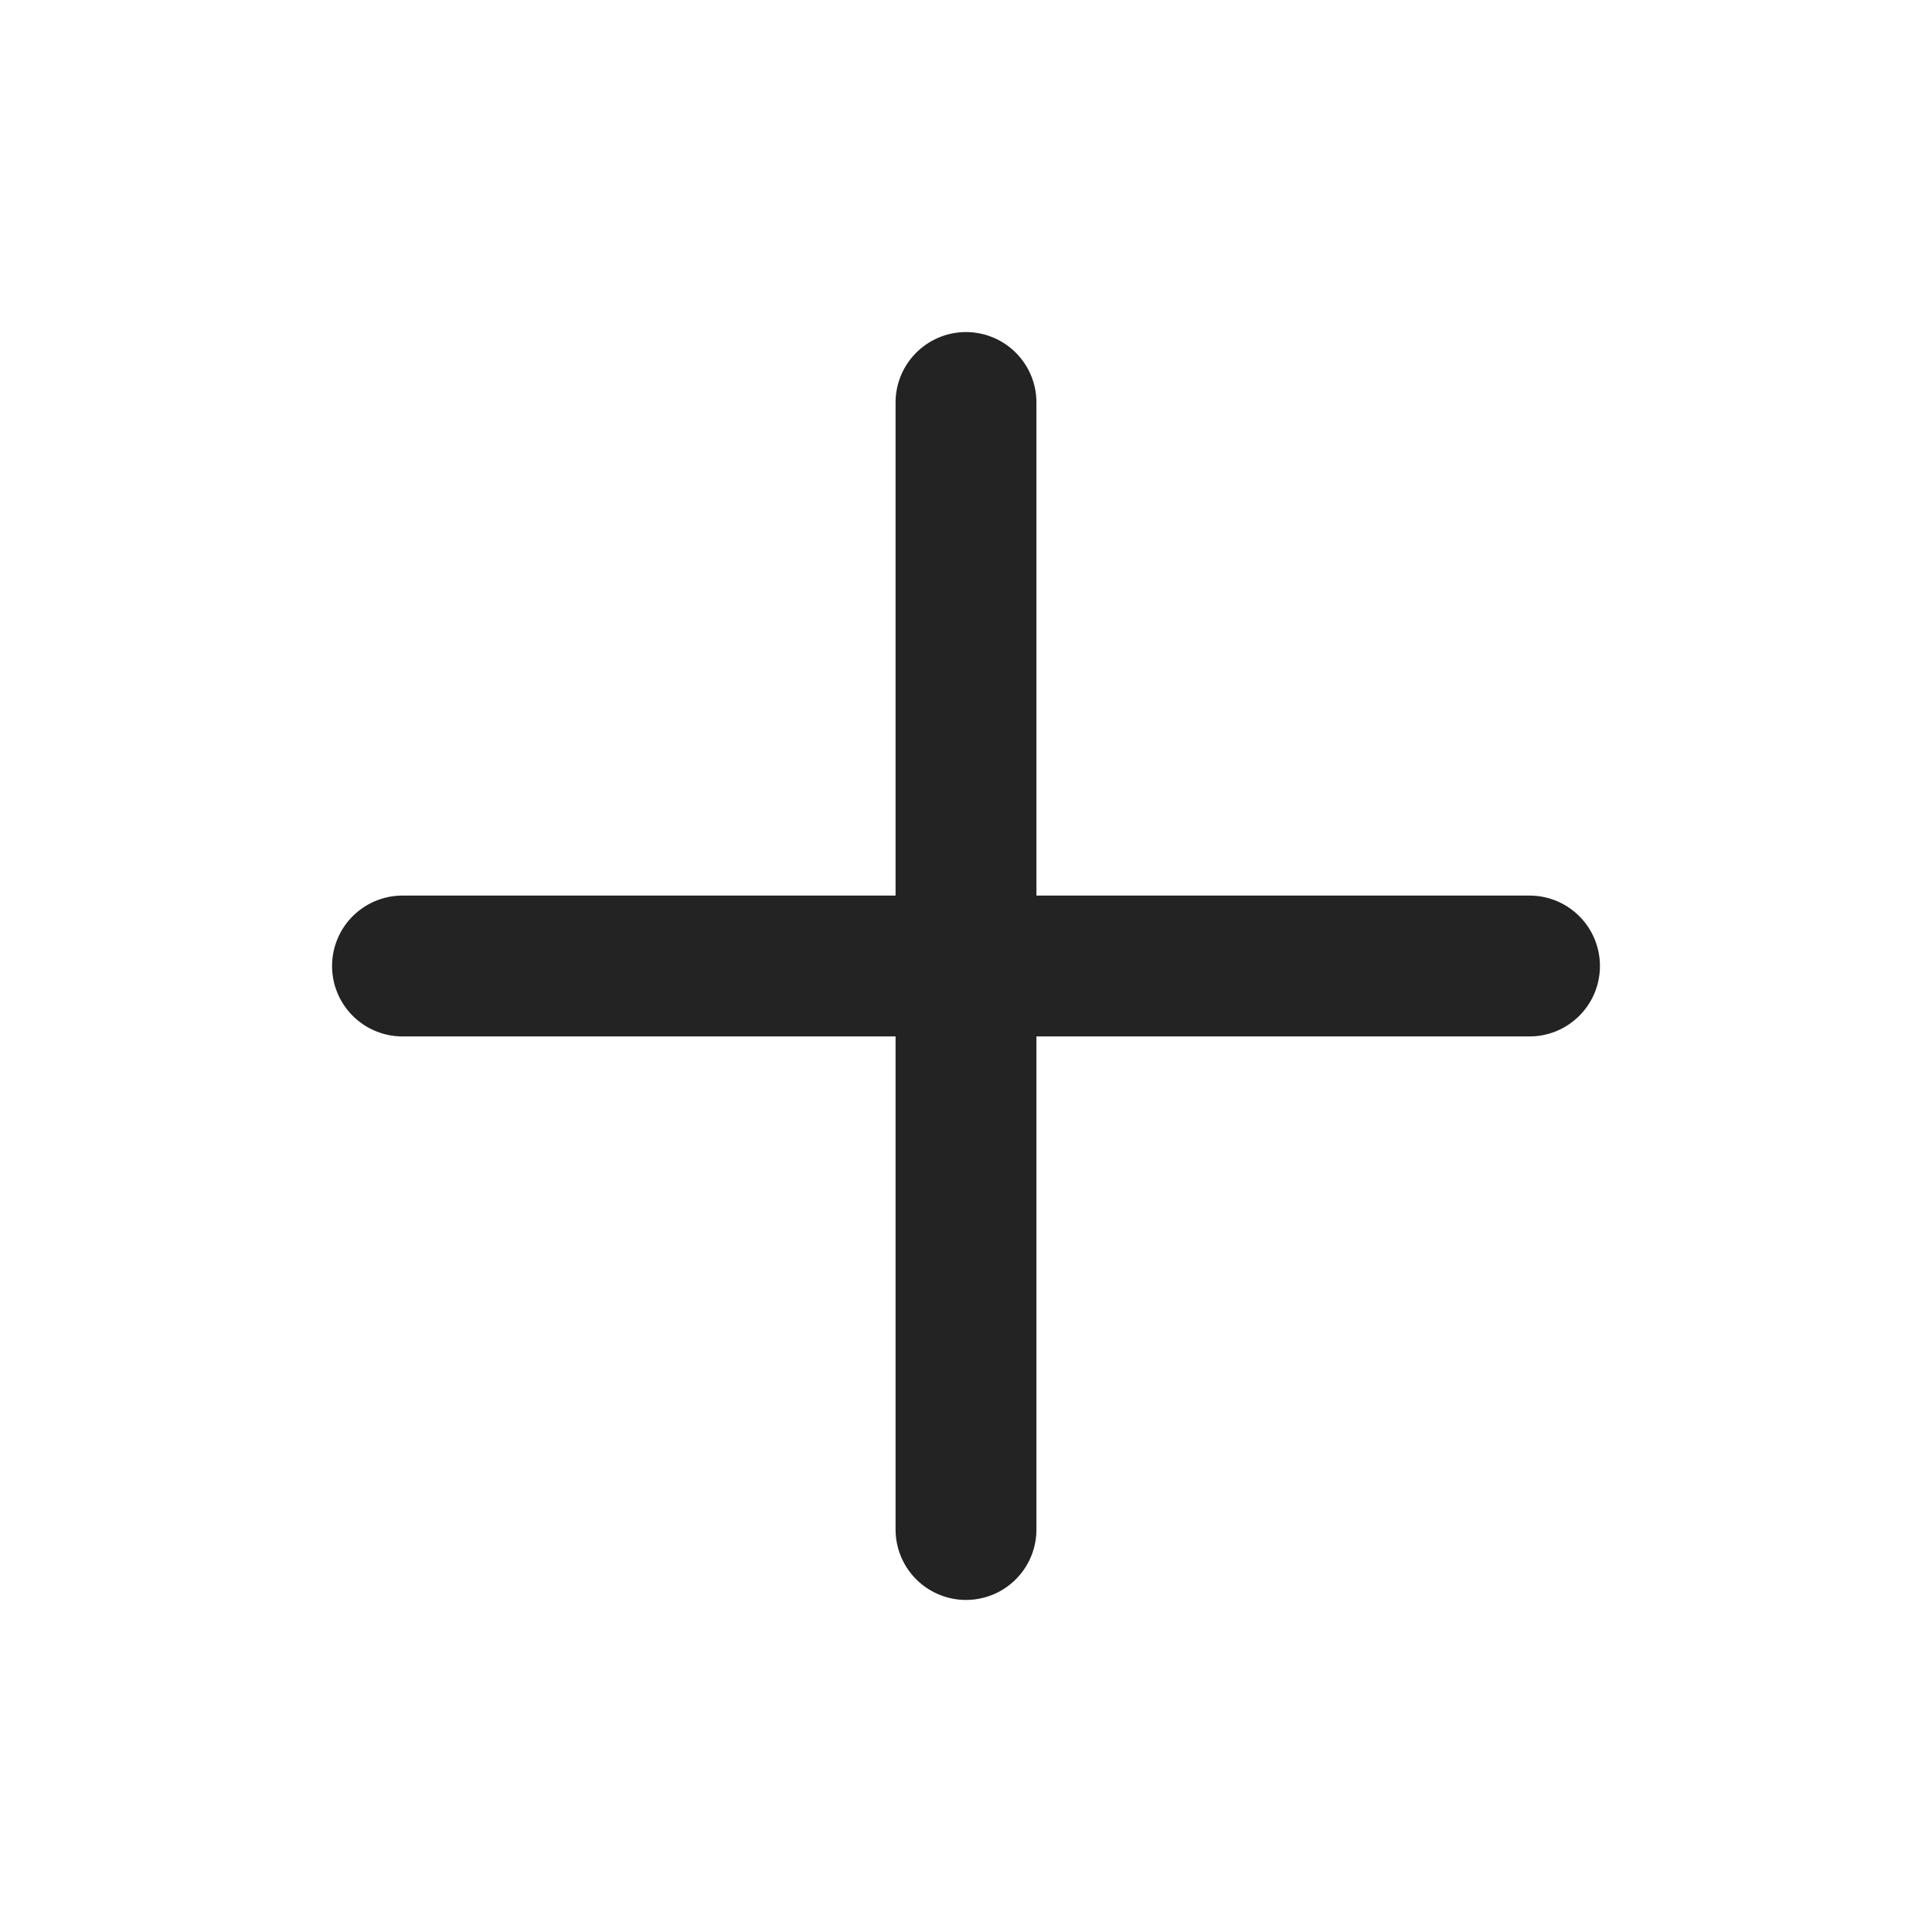
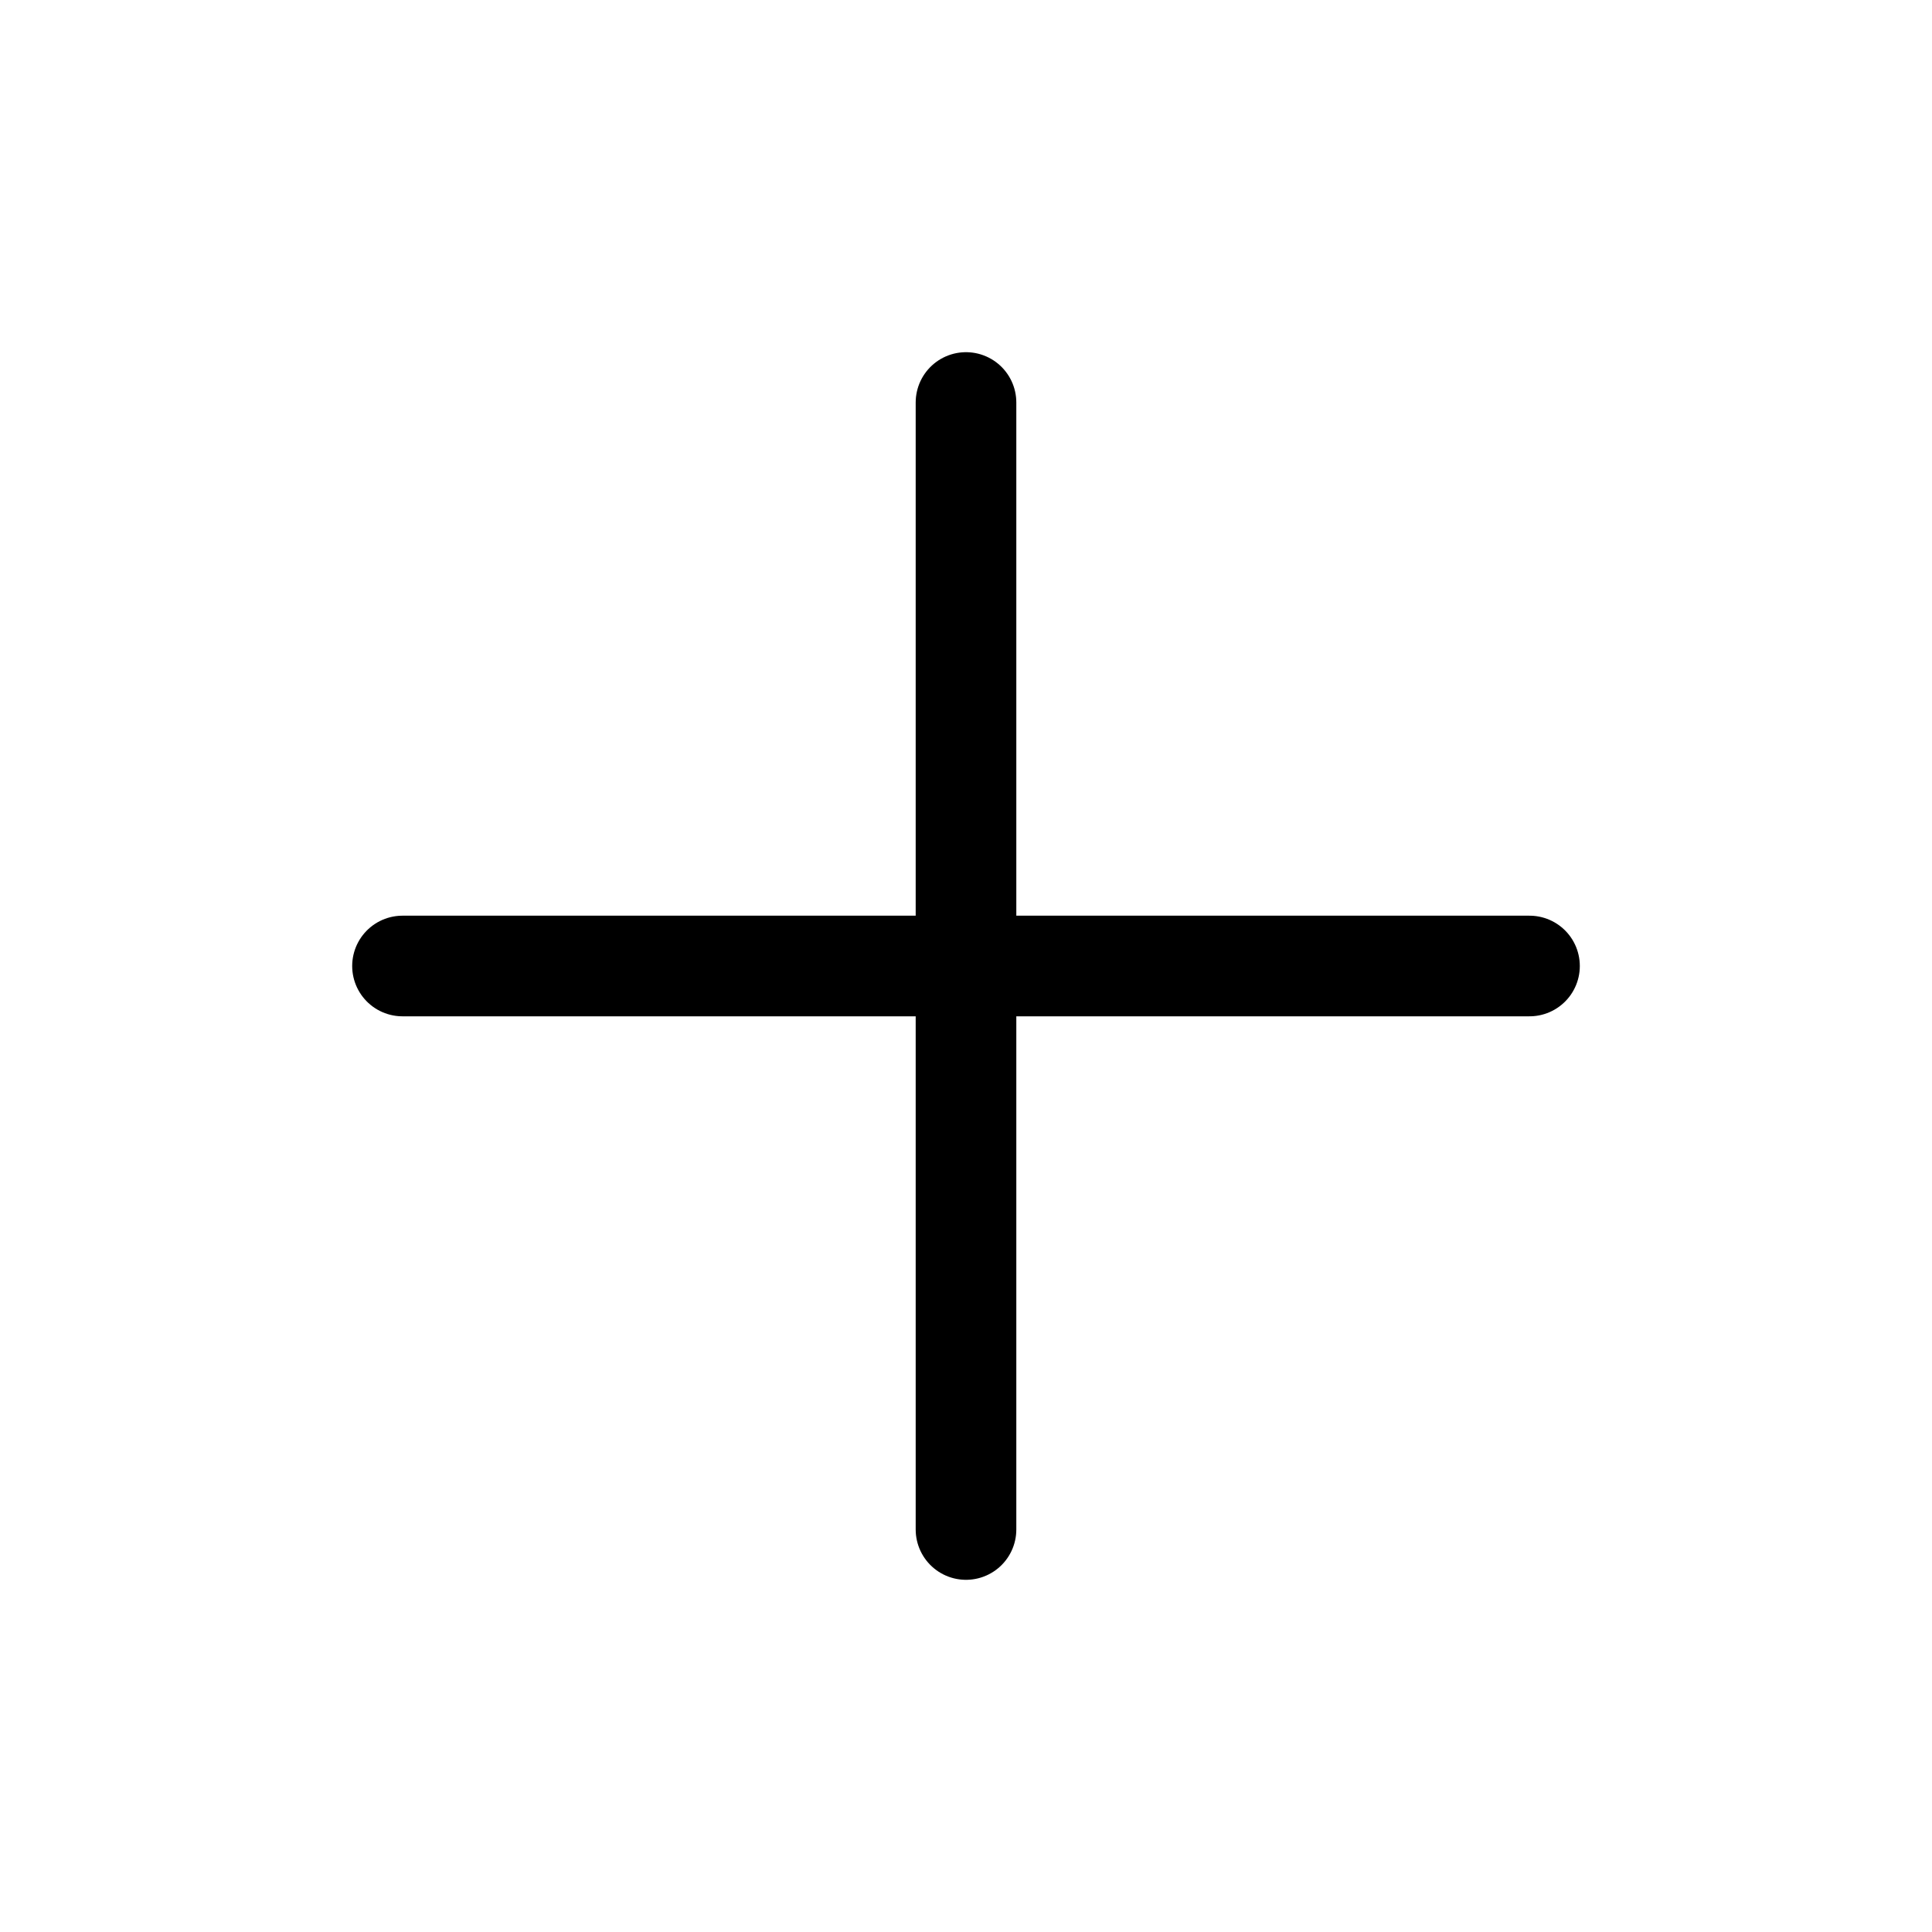
- <svg xmlns="http://www.w3.org/2000/svg" width="24" height="24" viewBox="0 0 24 24" fill="none" stroke="#232323" stroke-width="1.75" stroke-linecap="round" stroke-linejoin="round" class="lucide lucide-plus">
+ <svg xmlns="http://www.w3.org/2000/svg" width="24" height="24" viewBox="0 0 24 24" fill="none" stroke="currentColor" stroke-width="1.25" stroke-linecap="round" stroke-linejoin="round" class="lucide lucide-plus">
  <path d="M5 12h14" />
  <path d="M12 5v14" />
</svg>
